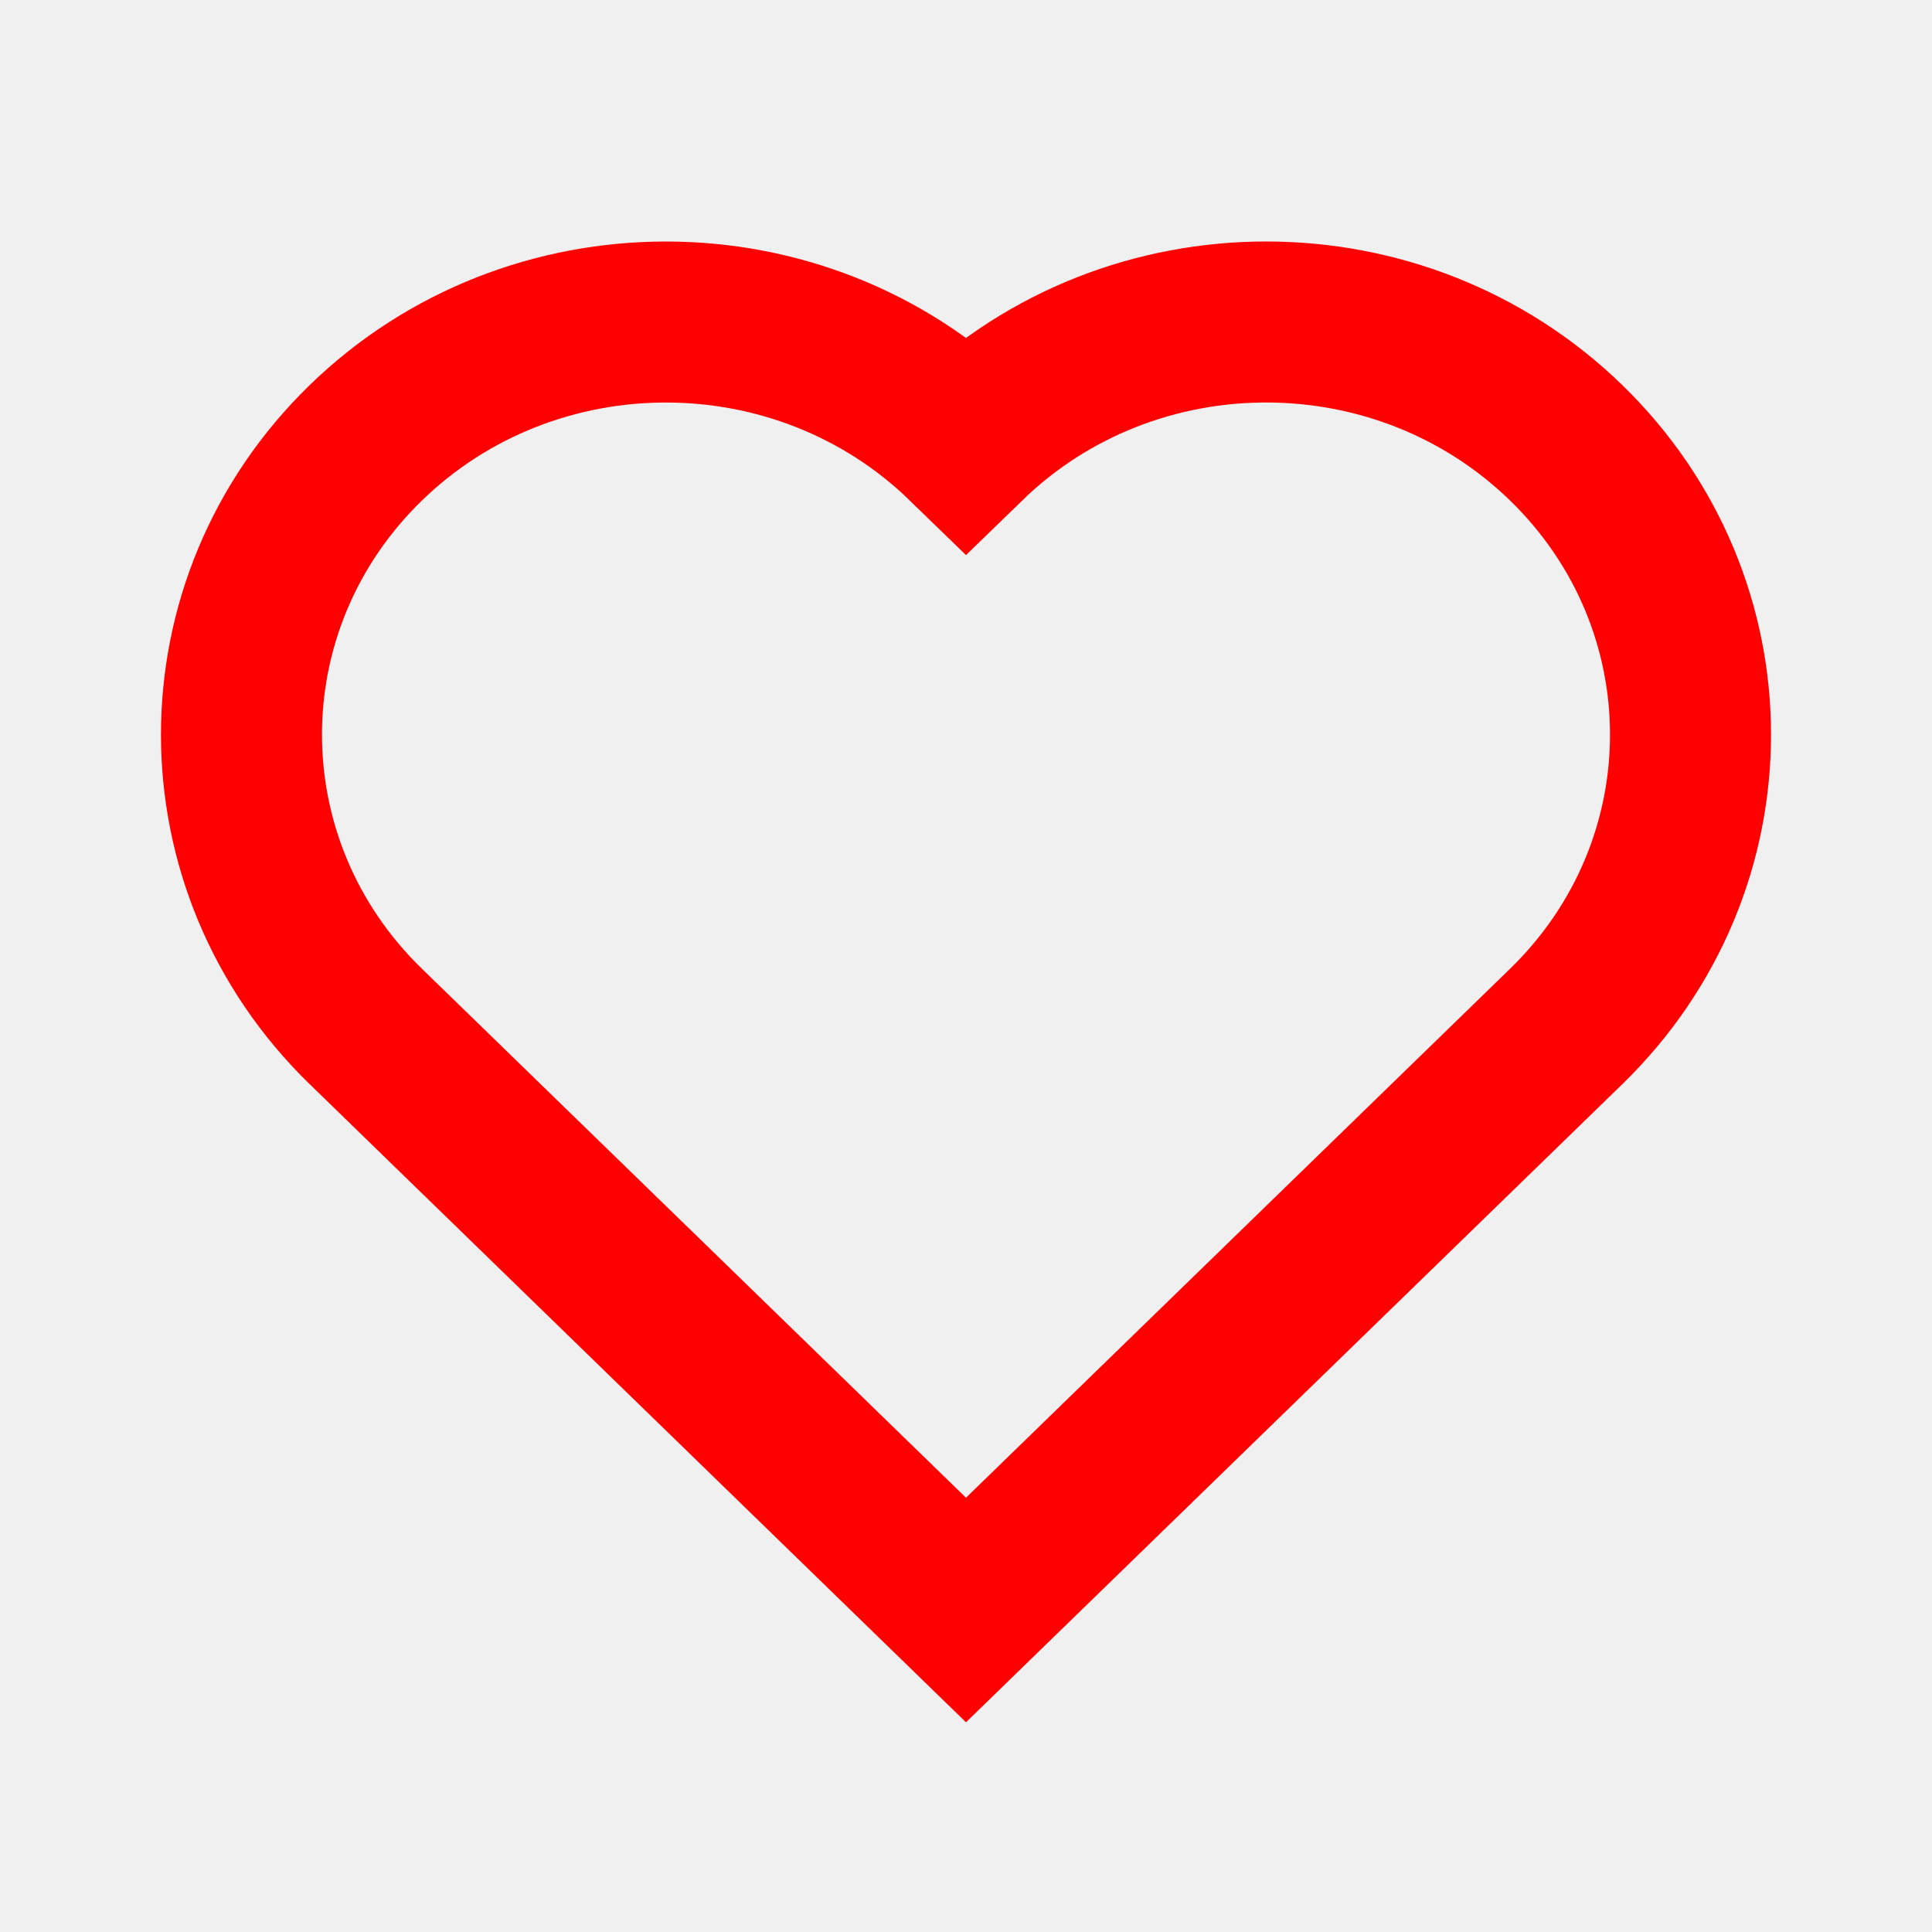
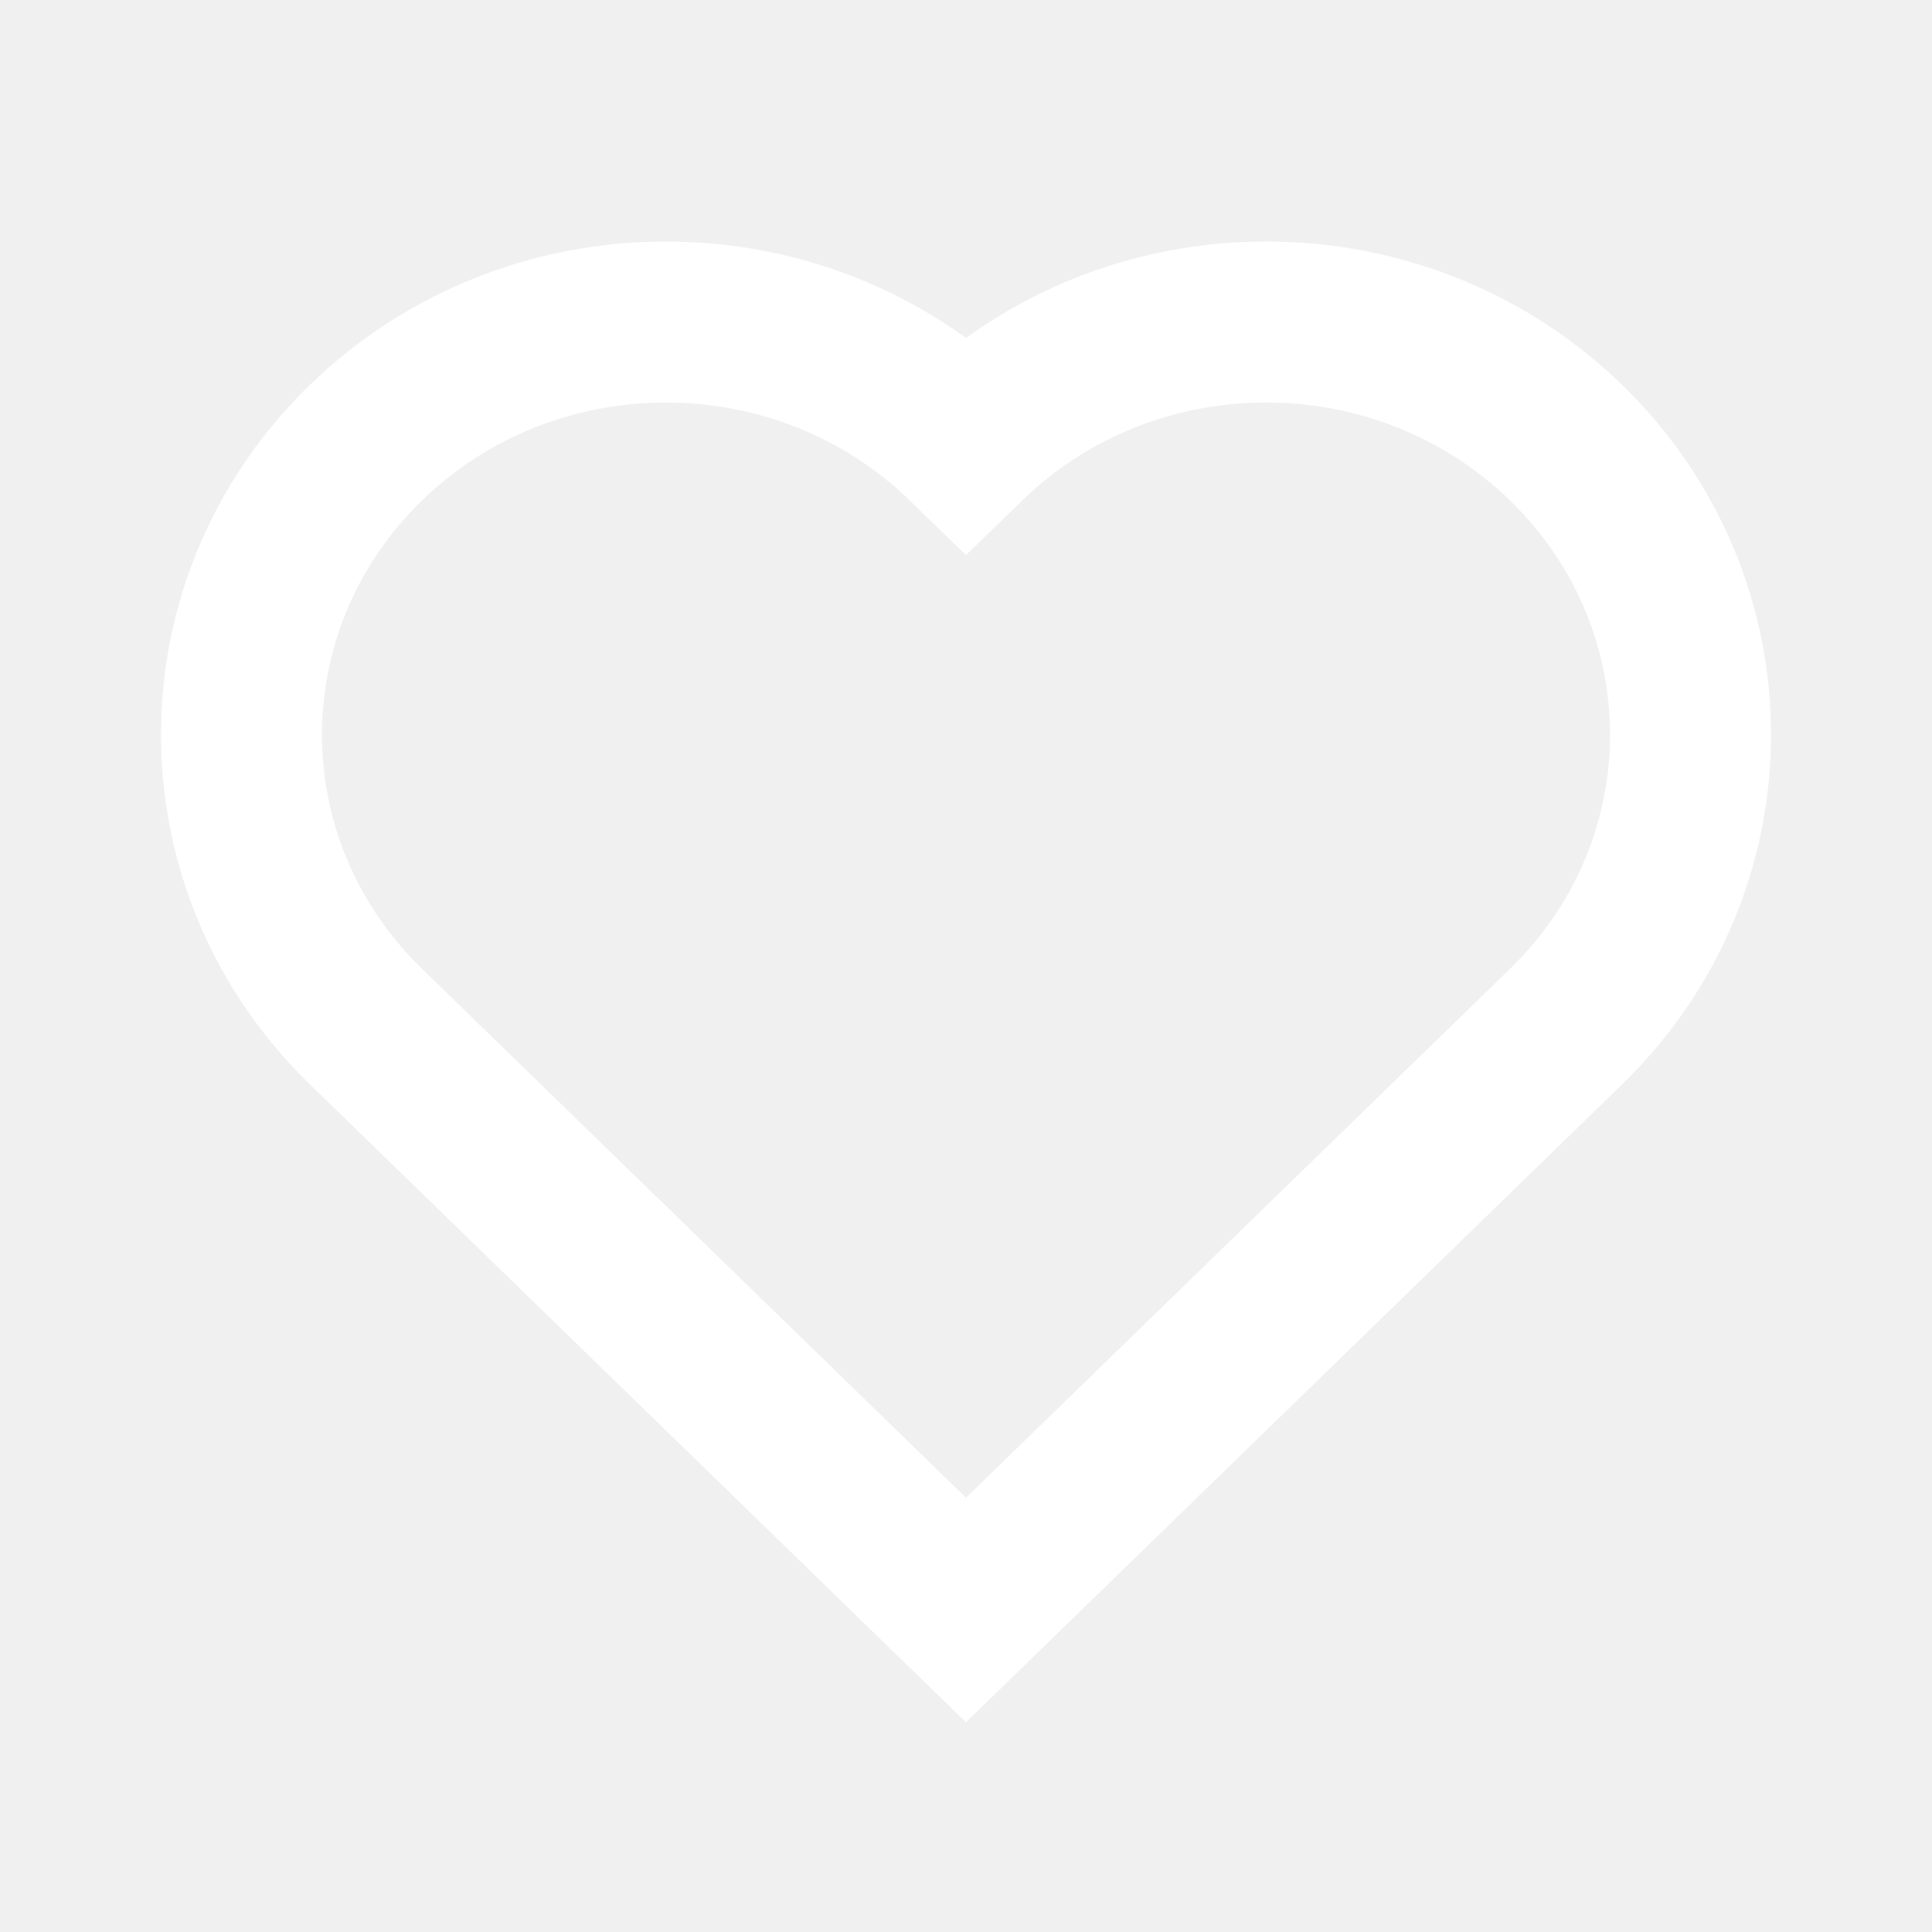
<svg xmlns="http://www.w3.org/2000/svg" width="24px" height="24px" viewBox="0 0 24 24" version="1.1">
  <g id="Page-1" stroke="none" stroke-width="1" fill="none" fill-rule="evenodd">
    <g id="Like">
      <rect id="Rectangle" fill-rule="nonzero" x="0" y="0" width="24" height="24" />
-       <path d="M19.456,12.751 C21.515,10.749 21.515,7.503 19.456,5.501 C17.397,3.499 14.059,3.5 12,5.501 C9.941,3.5 6.603,3.5 4.544,5.501 C2.485,7.503 2.485,10.749 4.544,12.751 C4.551,12.758 4.559,12.765 4.566,12.772 L12,20 L19.456,12.751 Z" id="Shape" stroke="#FF0000" stroke-width="2" stroke-linecap="round" />
+       <path d="M19.456,12.751 C21.515,10.749 21.515,7.503 19.456,5.501 C17.397,3.499 14.059,3.5 12,5.501 C9.941,3.5 6.603,3.5 4.544,5.501 C2.485,7.503 2.485,10.749 4.544,12.751 C4.551,12.758 4.559,12.765 4.566,12.772 L12,20 L19.456,12.751 Z" id="Shape" stroke="#FFFFFF" stroke-width="2" stroke-linecap="round" />
    </g>
  </g>
</svg>
